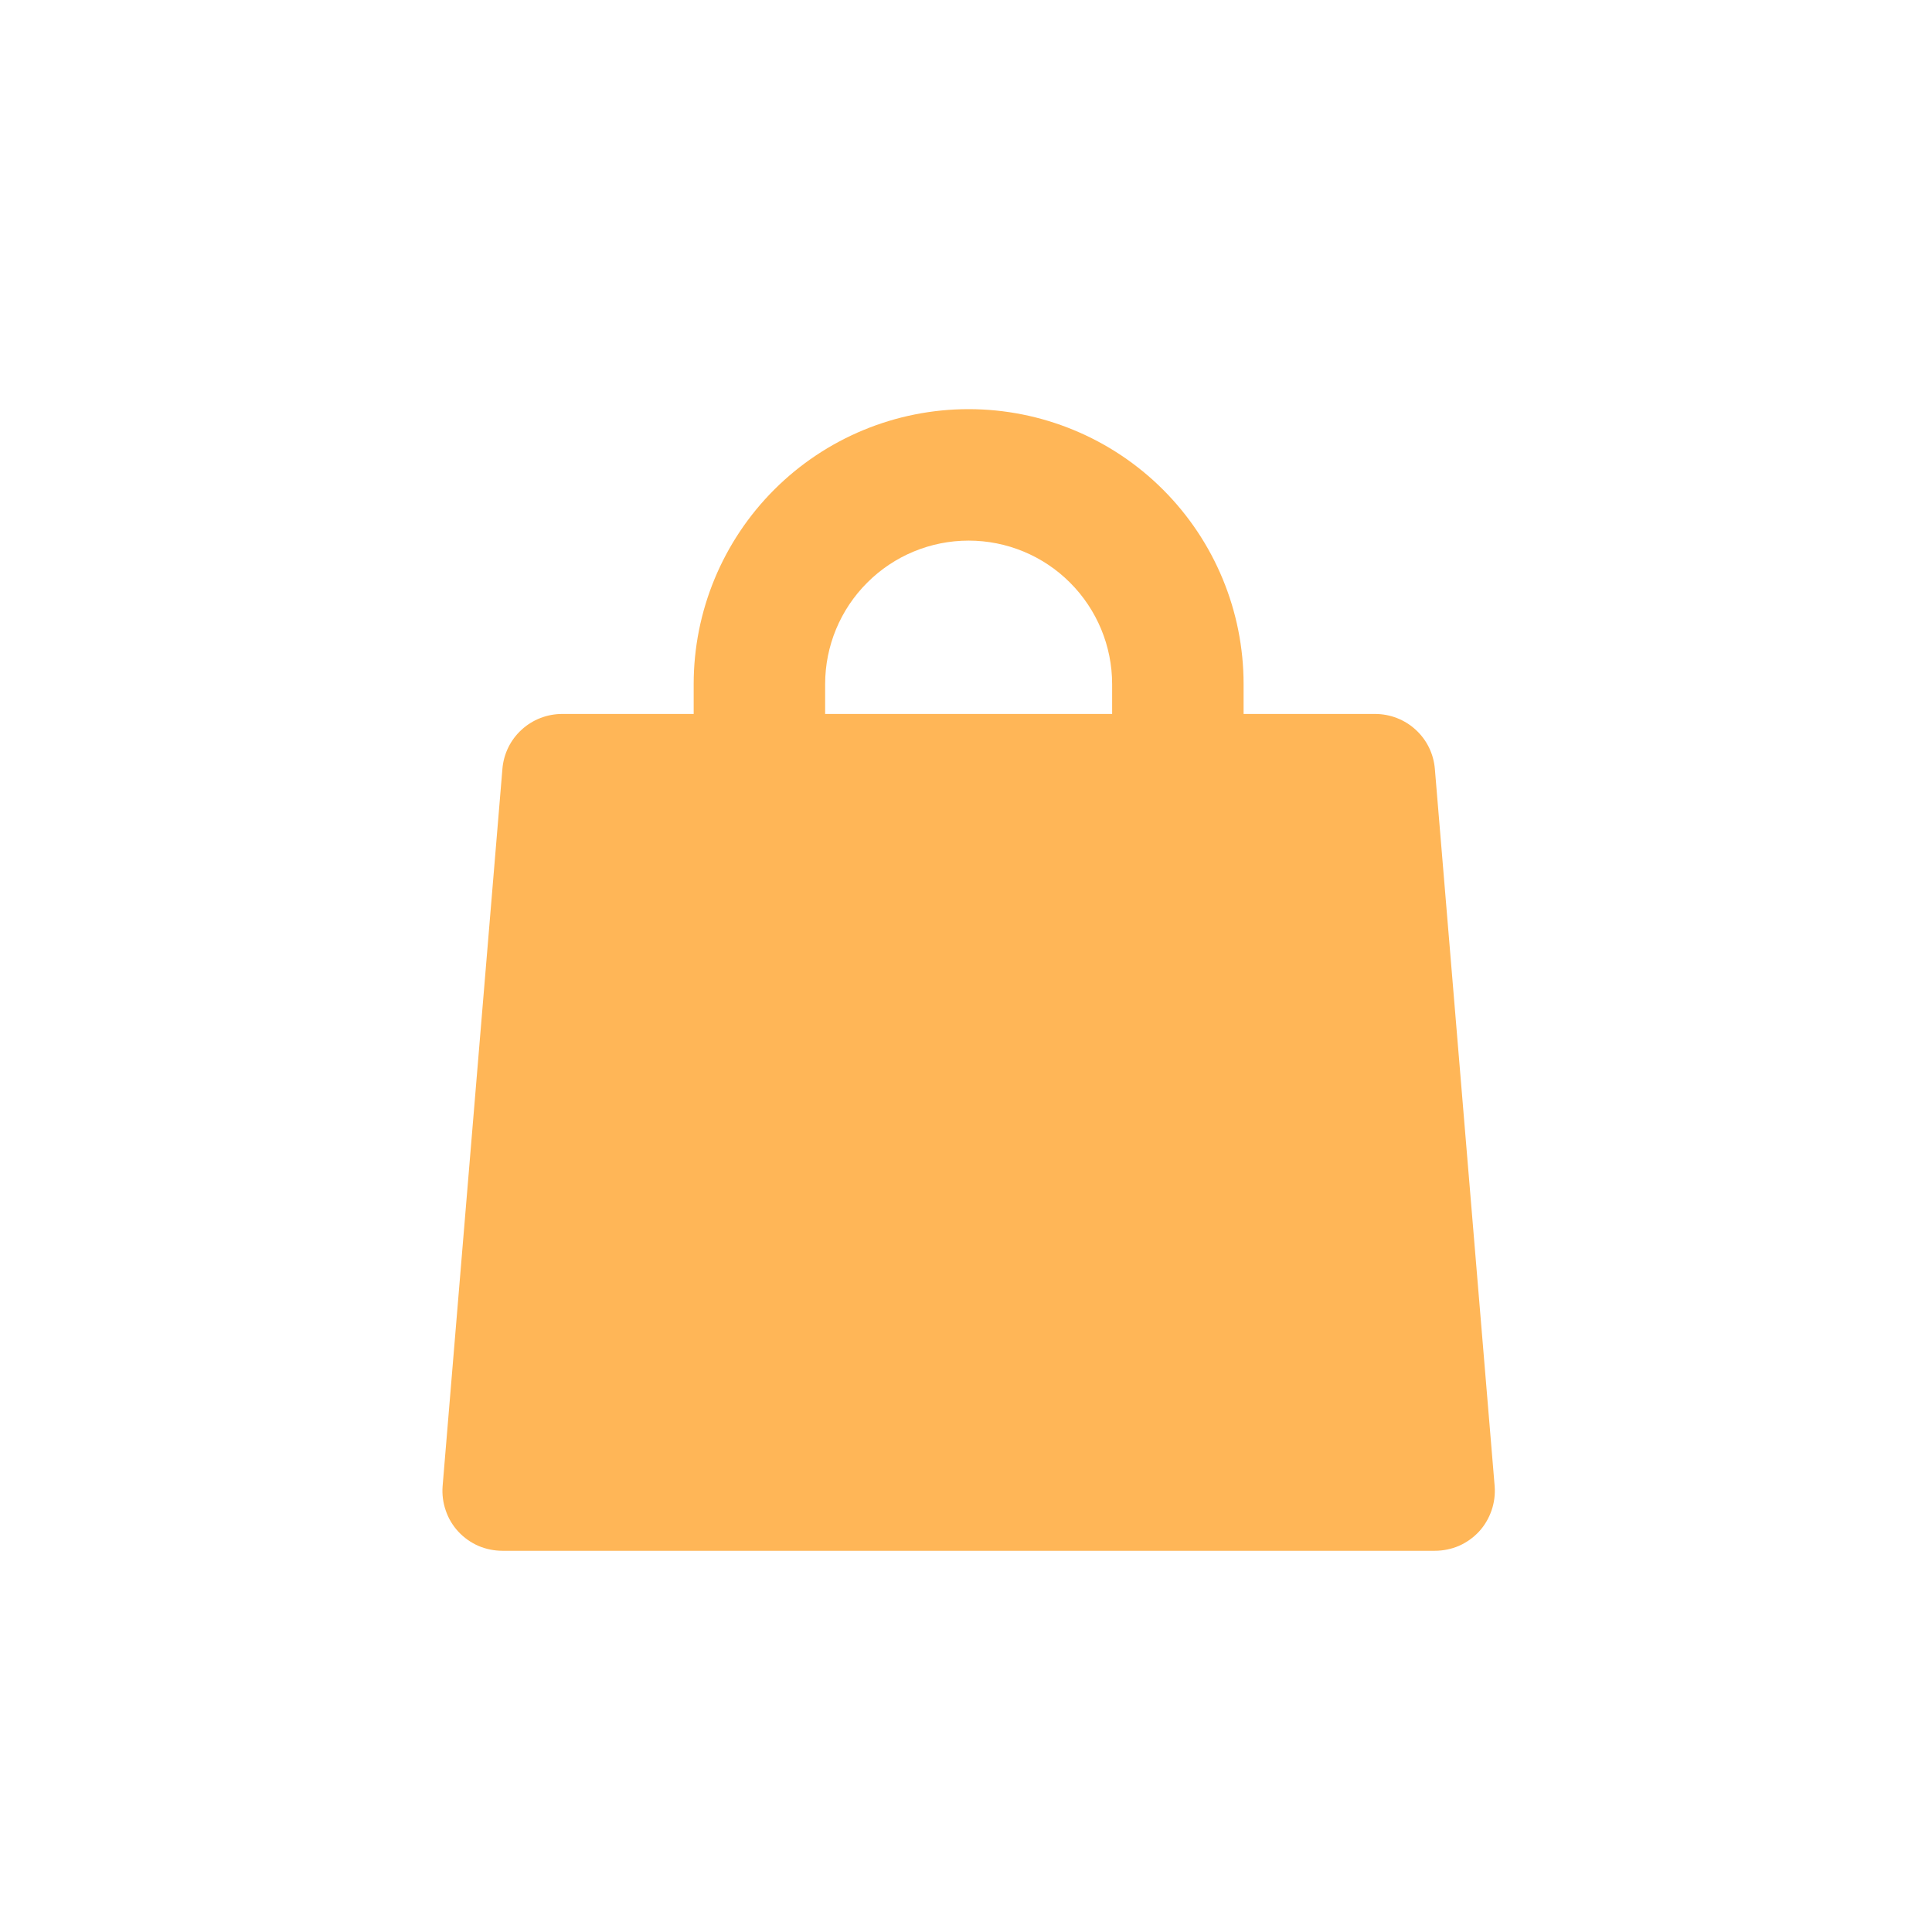
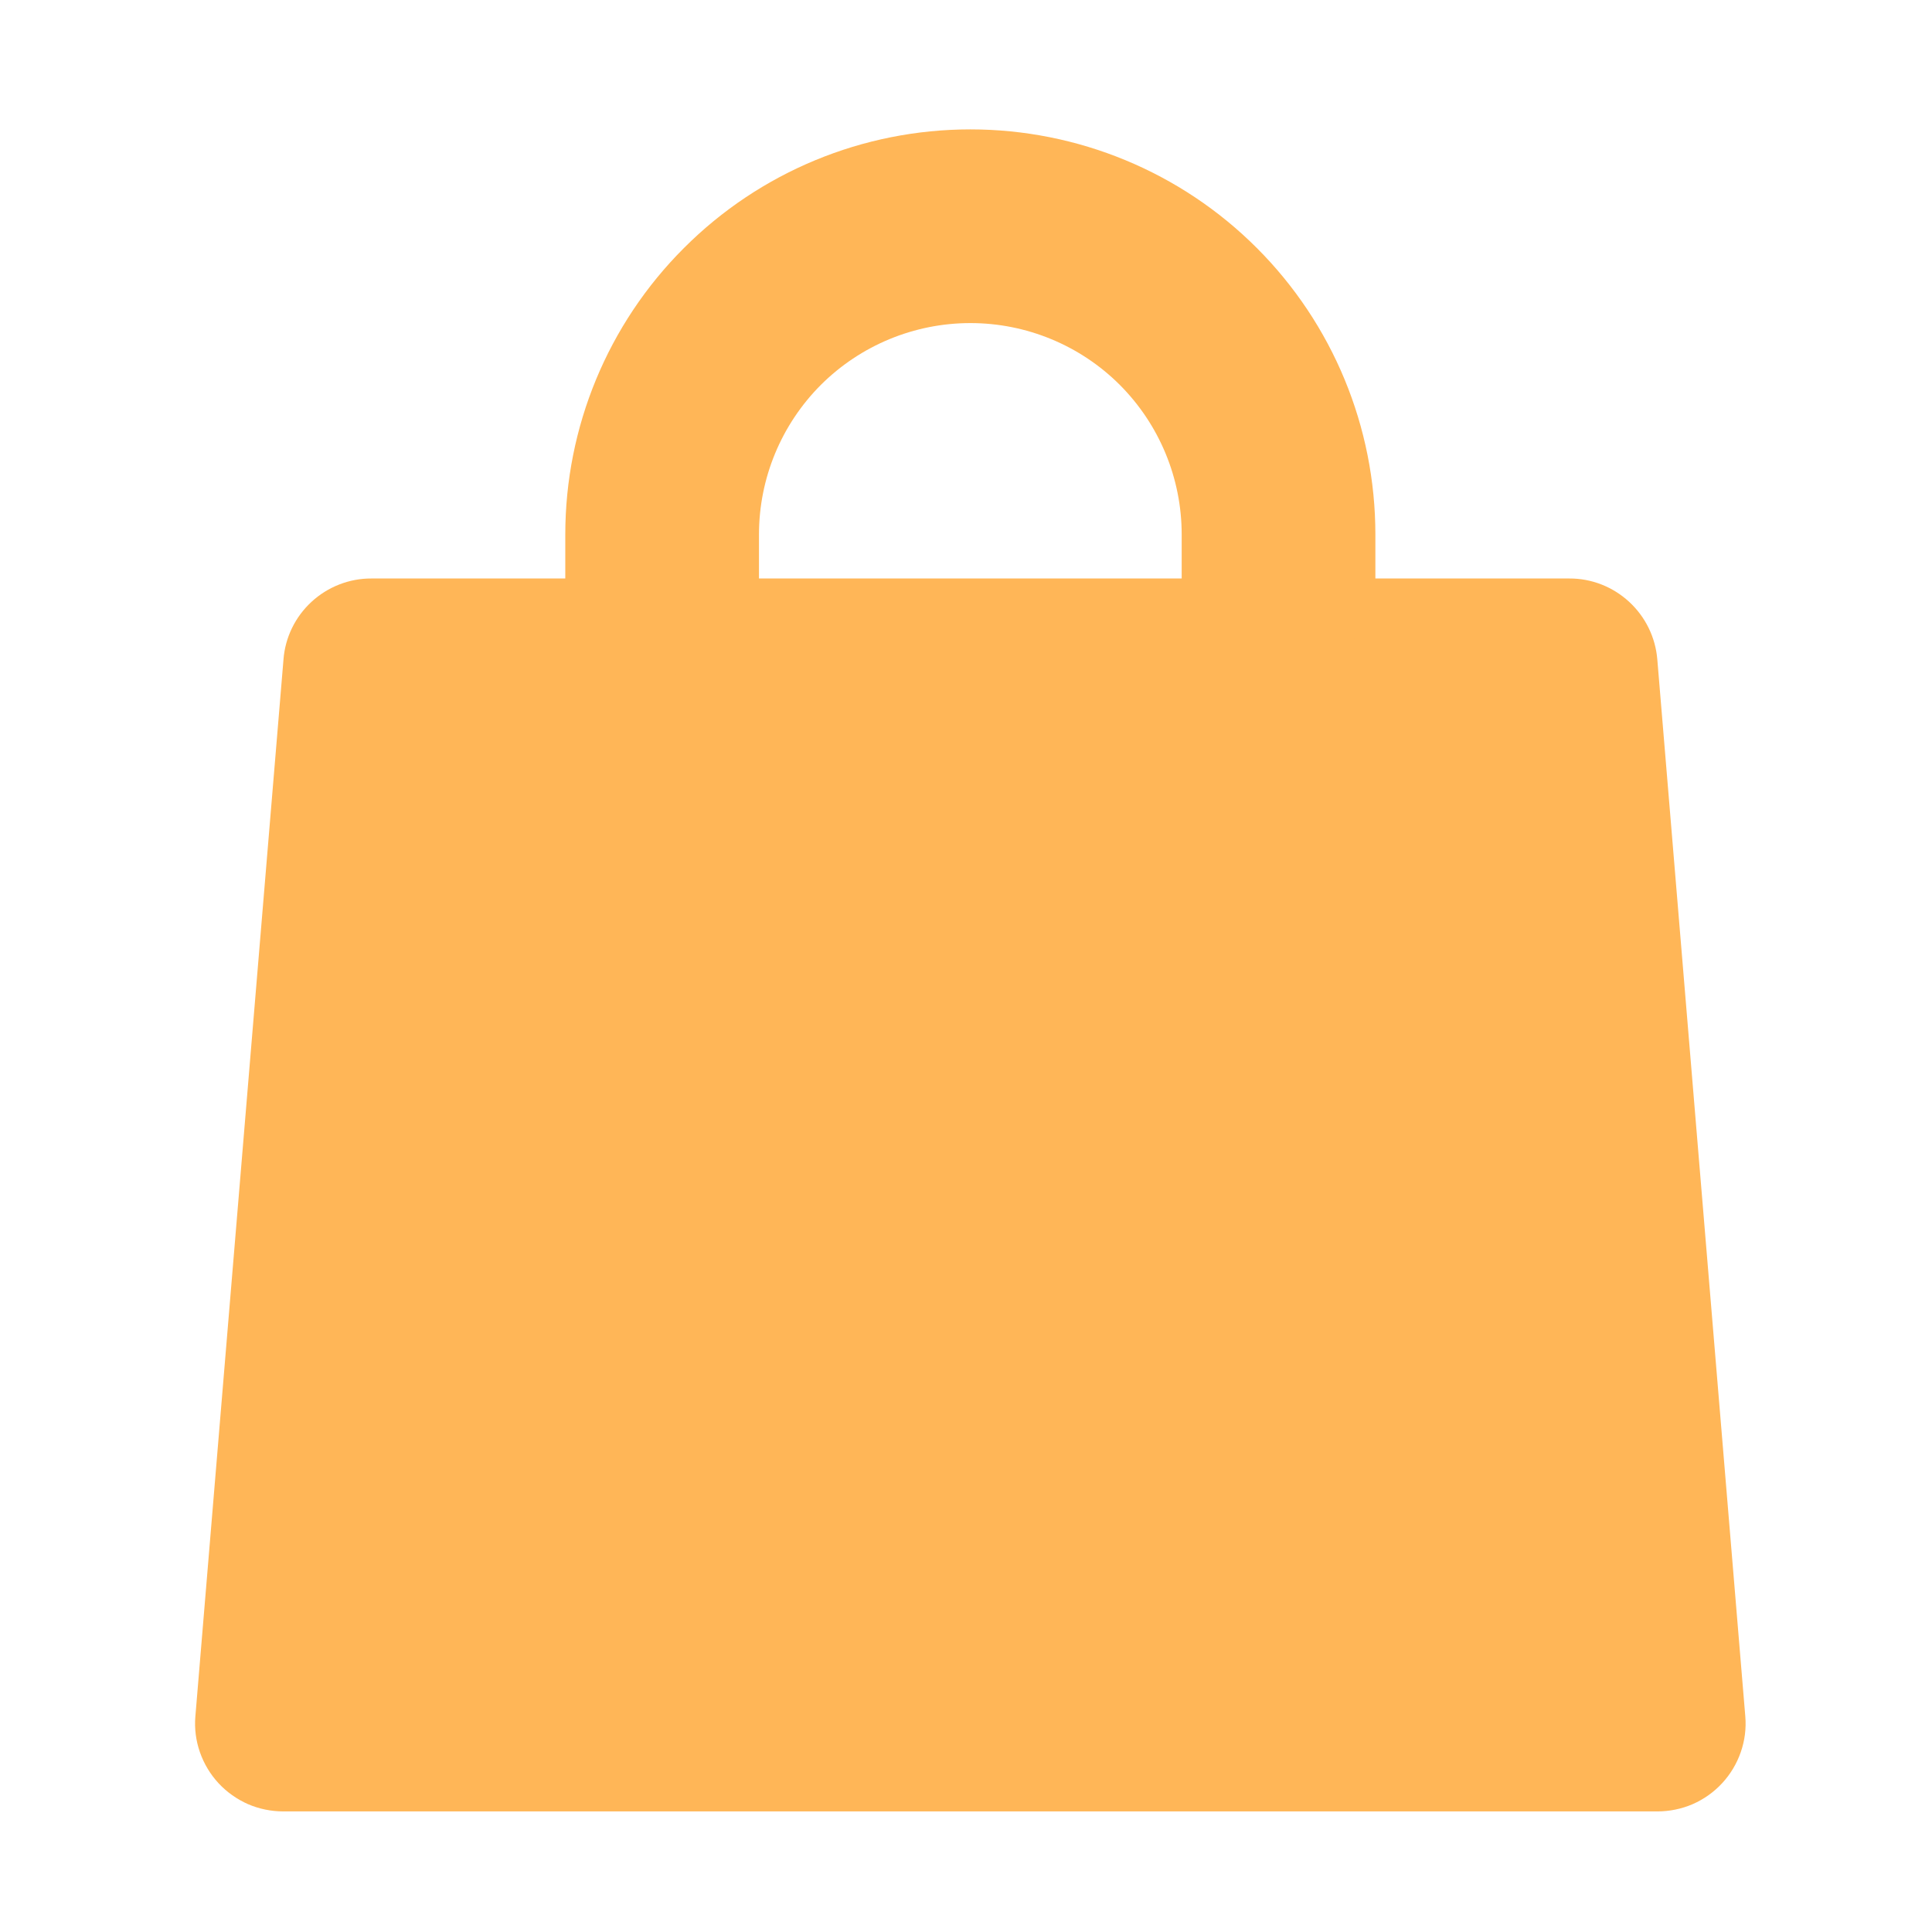
- <svg xmlns="http://www.w3.org/2000/svg" width="22" height="22" viewBox="0 0 22 22" fill="none">
-   <g transform="translate(-6.6 -6.6)" fill="#FFB657">
-     <path d="M13.002 14.73H22.258C22.43 14.73 22.595 14.794 22.721 14.91C22.848 15.026 22.925 15.185 22.939 15.356L23.62 23.524C23.627 23.618 23.615 23.712 23.584 23.801C23.553 23.89 23.505 23.972 23.441 24.041C23.377 24.11 23.299 24.165 23.213 24.203C23.126 24.24 23.033 24.259 22.939 24.259H12.321C12.227 24.259 12.134 24.24 12.047 24.203C11.961 24.165 11.883 24.11 11.819 24.041C11.755 23.972 11.706 23.89 11.676 23.801C11.645 23.712 11.633 23.618 11.64 23.524L12.321 15.356C12.335 15.185 12.412 15.026 12.539 14.91C12.665 14.794 12.83 14.73 13.002 14.73Z" fill-rule="evenodd" clip-rule="evenodd" />
-     <path d="M19.264 14.73V14.39C19.264 13.957 19.091 13.541 18.785 13.235C18.479 12.928 18.063 12.756 17.63 12.756C17.197 12.756 16.781 12.928 16.475 13.235C16.168 13.541 15.996 13.957 15.996 14.39V14.73C15.996 15.144 15.661 15.479 15.248 15.479C14.834 15.479 14.499 15.144 14.499 14.73V14.39C14.499 13.559 14.829 12.763 15.416 12.176C16.003 11.589 16.799 11.259 17.63 11.259C18.46 11.259 19.257 11.589 19.844 12.176C20.431 12.763 20.761 13.559 20.761 14.39V14.73C20.761 15.144 20.426 15.479 20.012 15.479C19.599 15.479 19.264 15.144 19.264 14.73Z" />
+ <svg xmlns="http://www.w3.org/2000/svg" preserveAspectRatio="none" overflow="visible" style="display: block;" width="14.932" height="14.932" viewBox="0 0 14.932 14.932" fill="none">
+   <g id="ShoppingBag">
+     <g id="Vector">
+       <path d="M2.871 4.471H12.128C12.3 4.47 12.465 4.535 12.591 4.651C12.717 4.767 12.795 4.926 12.809 5.097L13.489 13.265C13.497 13.359 13.485 13.453 13.454 13.542C13.423 13.631 13.374 13.713 13.31 13.782C13.246 13.851 13.169 13.906 13.082 13.944C12.996 13.981 12.903 14 12.809 14H2.191C2.096 14 2.003 13.981 1.917 13.944C1.831 13.906 1.753 13.851 1.689 13.782C1.625 13.713 1.576 13.631 1.545 13.542C1.514 13.453 1.502 13.359 1.51 13.265L2.191 5.097C2.204 4.926 2.282 4.767 2.408 4.651C2.534 4.535 2.7 4.47 2.871 4.471Z" fill-rule="evenodd" clip-rule="evenodd" fill="#FFB657" />
+       <path d="M9.133 4.471V4.131C9.133 3.697 8.961 3.282 8.655 2.975C8.349 2.669 7.933 2.497 7.5 2.497C7.066 2.497 6.651 2.669 6.344 2.975C6.038 3.282 5.866 3.697 5.866 4.131V4.471C5.866 4.885 5.531 5.219 5.117 5.219C4.704 5.219 4.369 4.885 4.369 4.471V4.131C4.369 3.3 4.698 2.504 5.286 1.917C5.873 1.329 6.669 1 7.5 1C8.33 1 9.127 1.329 9.714 1.917C10.301 2.504 10.63 3.3 10.63 4.131V4.471C10.63 4.885 10.295 5.219 9.882 5.219C9.468 5.219 9.133 4.885 9.133 4.471Z" fill="#FFB657" />
+     </g>
  </g>
</svg>
